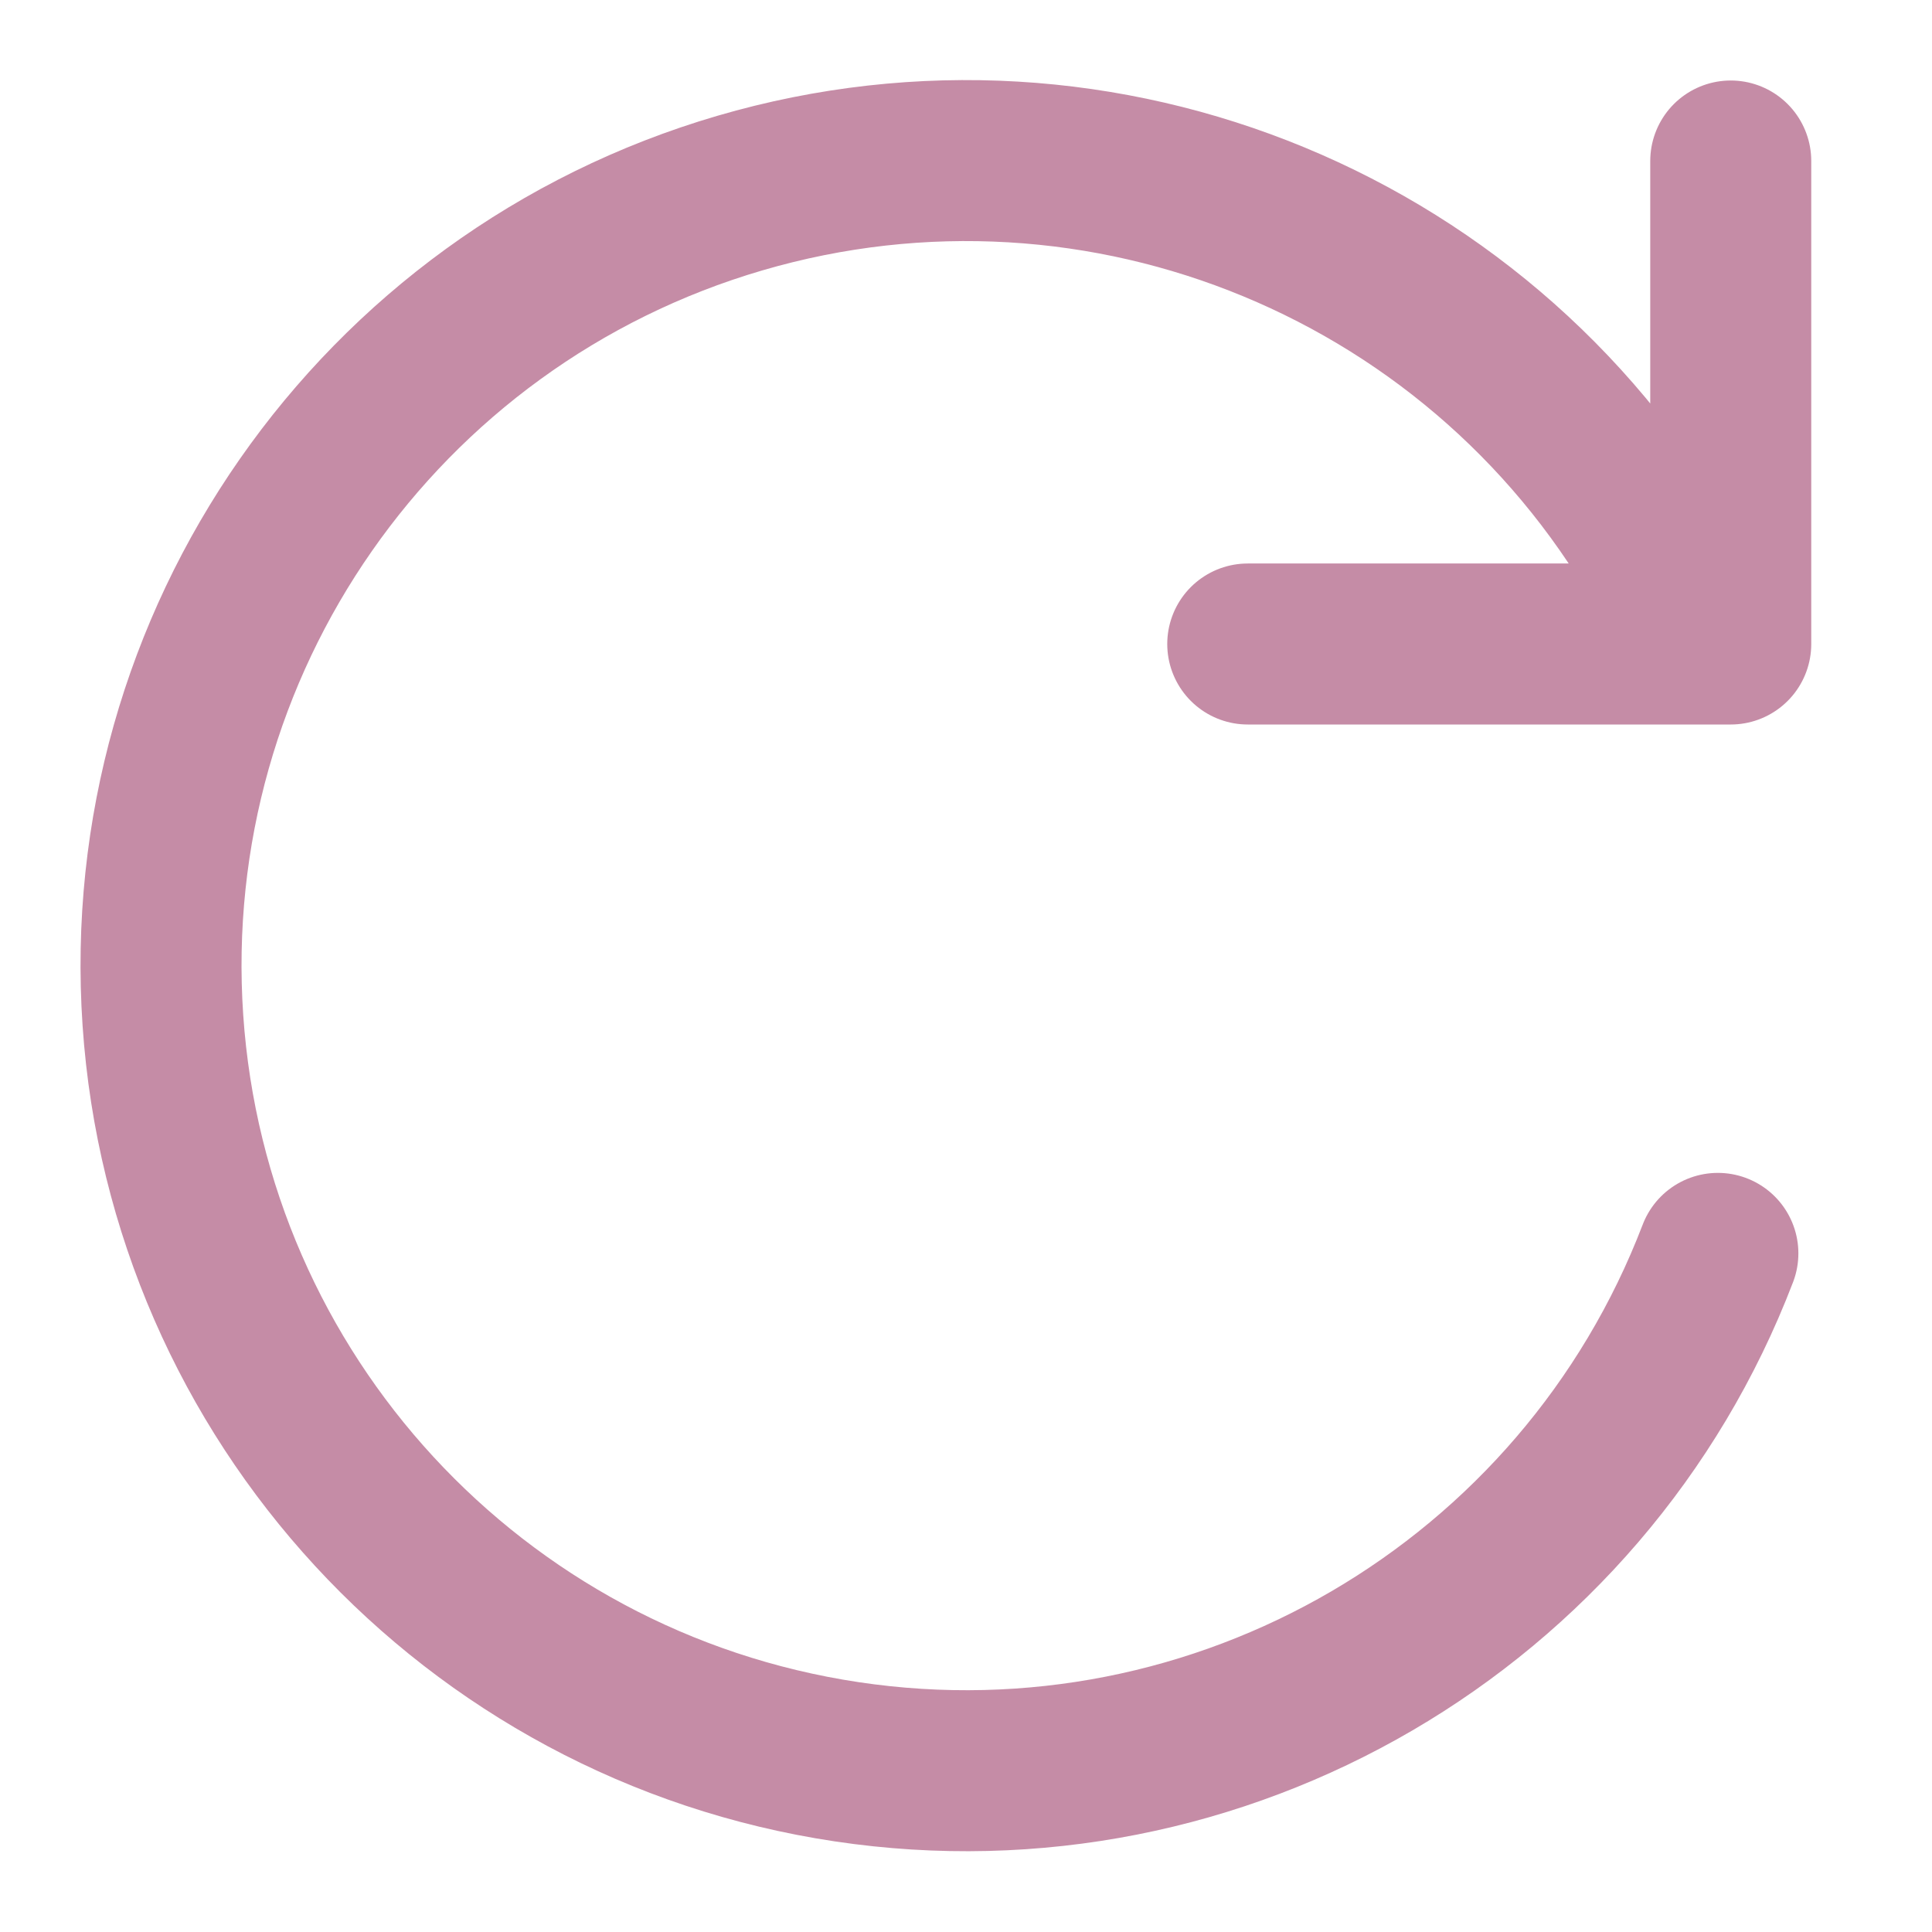
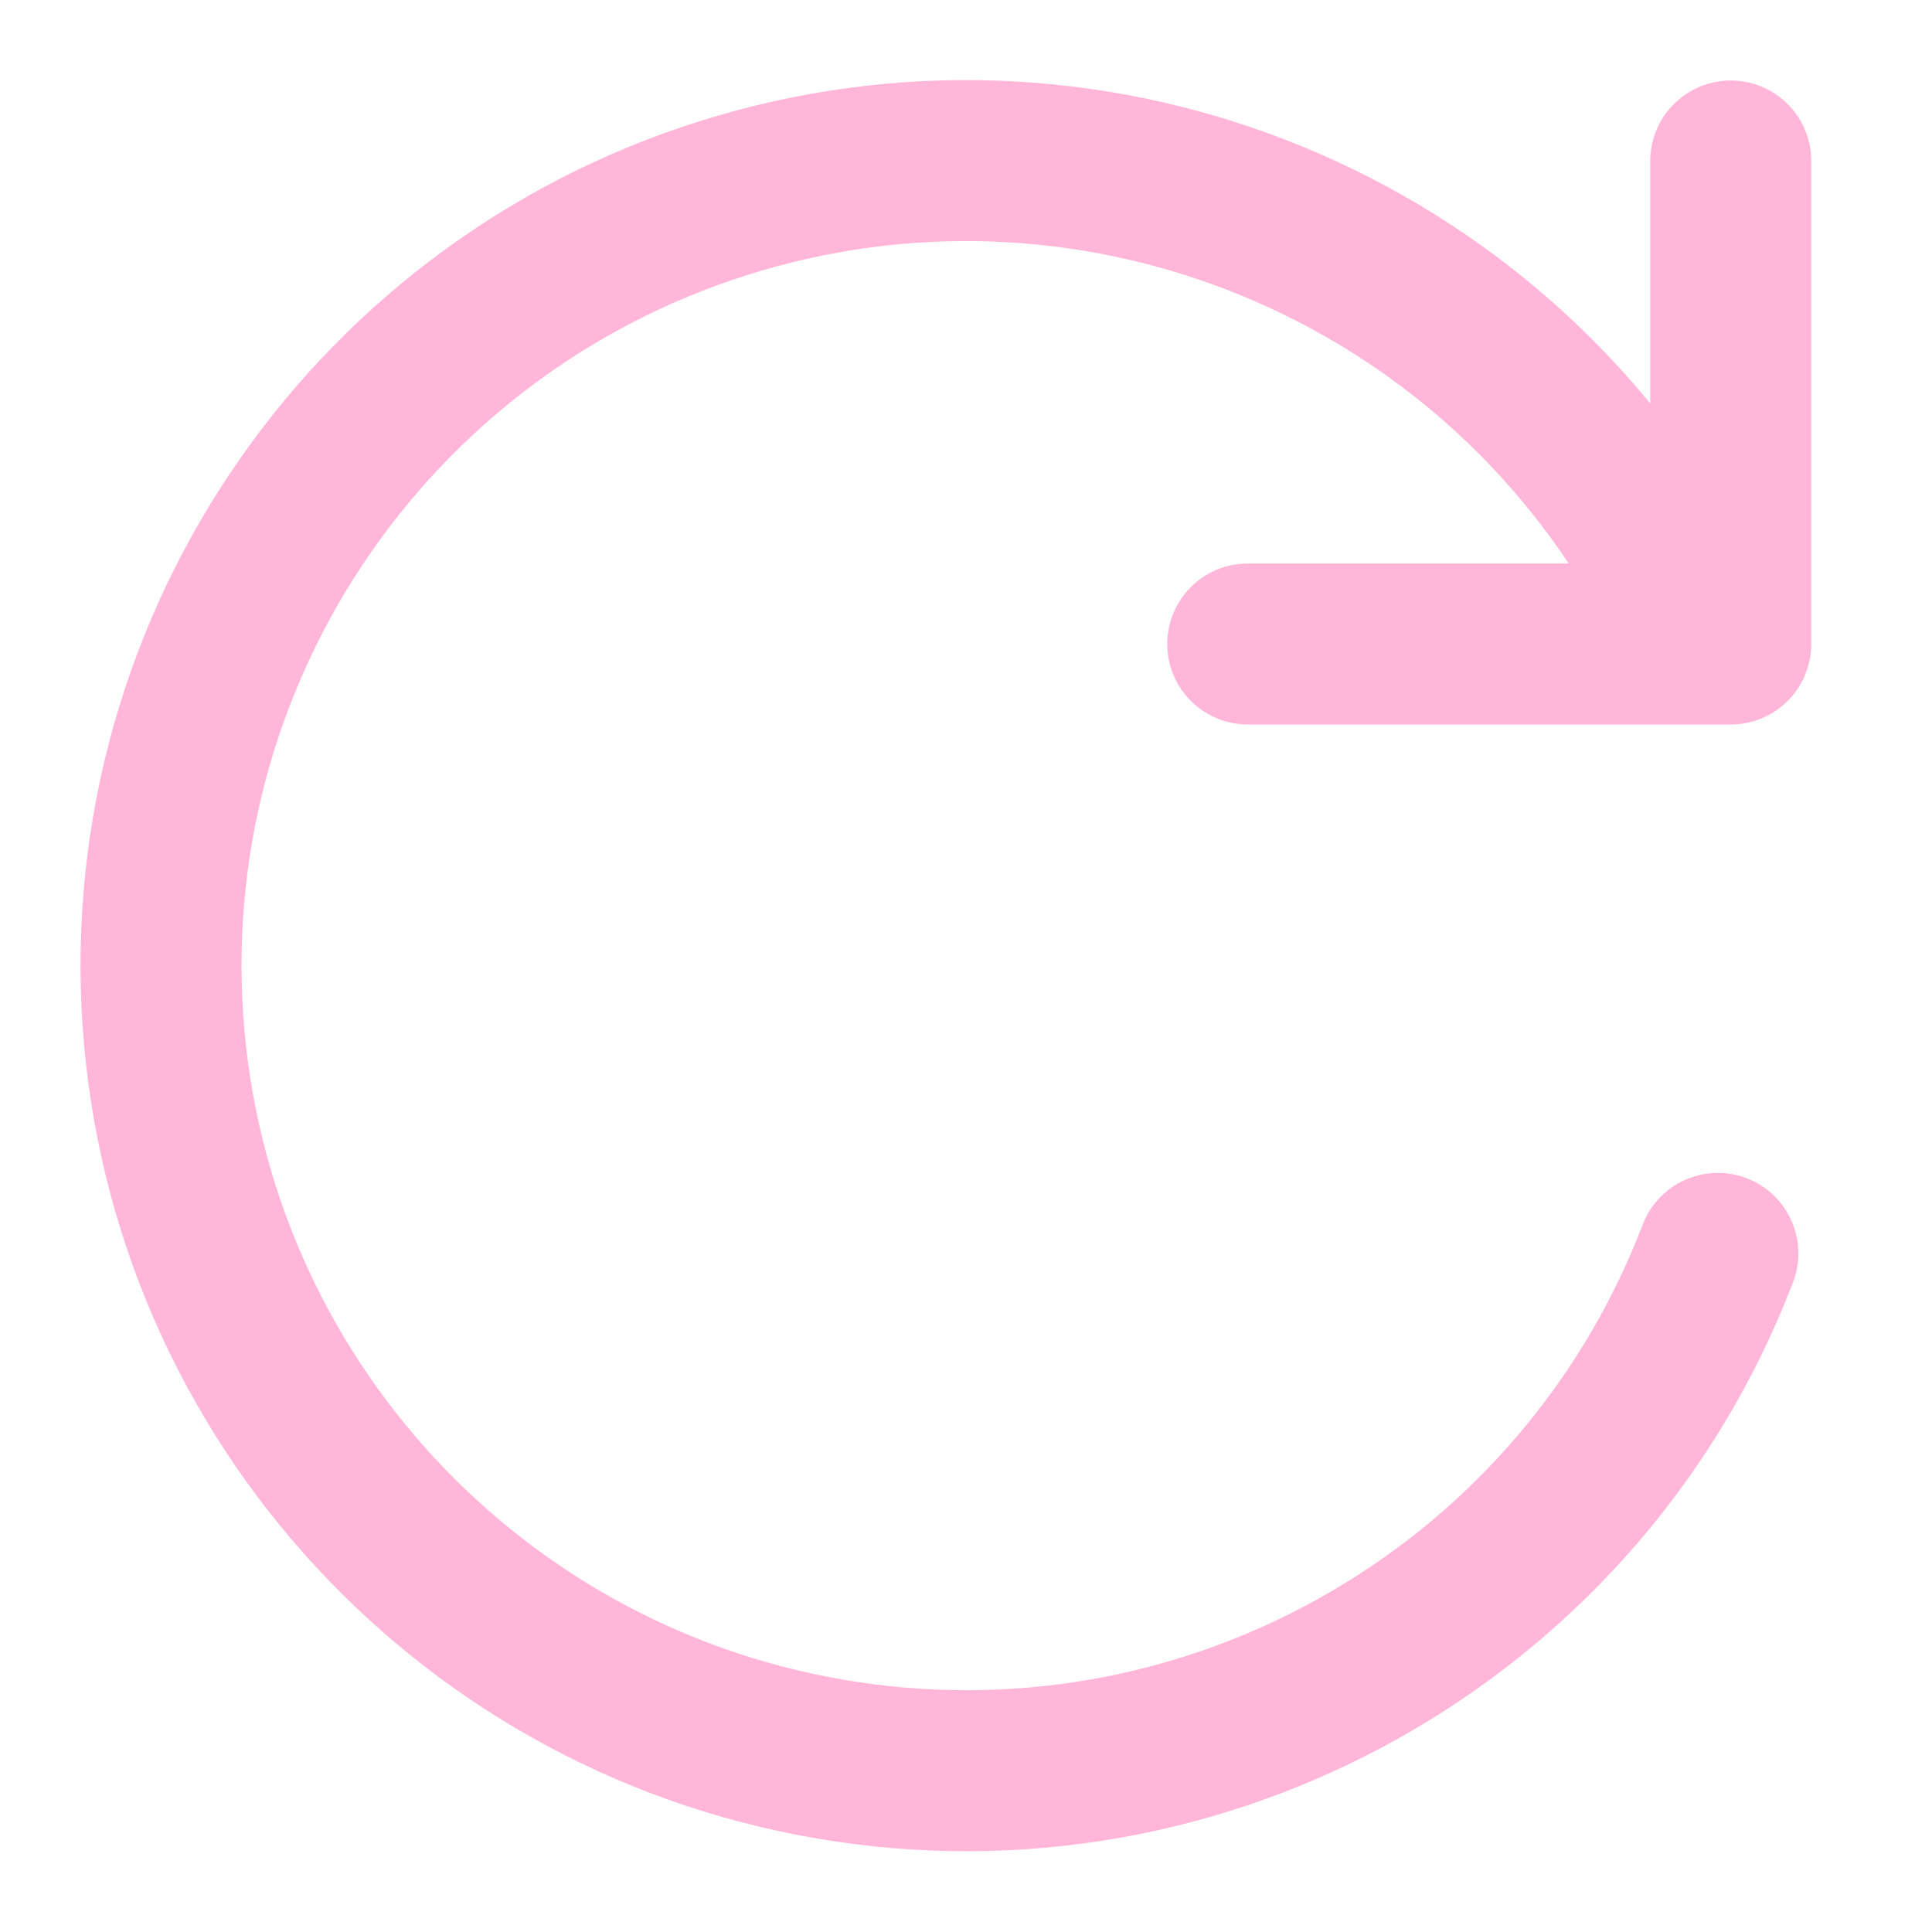
- <svg xmlns="http://www.w3.org/2000/svg" viewBox="0 0 24 24" fill="none" stroke="#c58ca6" stroke-width="2" stroke-linecap="round" stroke-linejoin="round">
+ <svg xmlns="http://www.w3.org/2000/svg" viewBox="0 0 24 24" fill="none" stroke="#ffb6d8" stroke-width="2" stroke-linecap="round" stroke-linejoin="round">
  <path d="M21.5 2v6h-6M21.34 15.57a10 10 0 1 1-.57-8.38" />
</svg>
